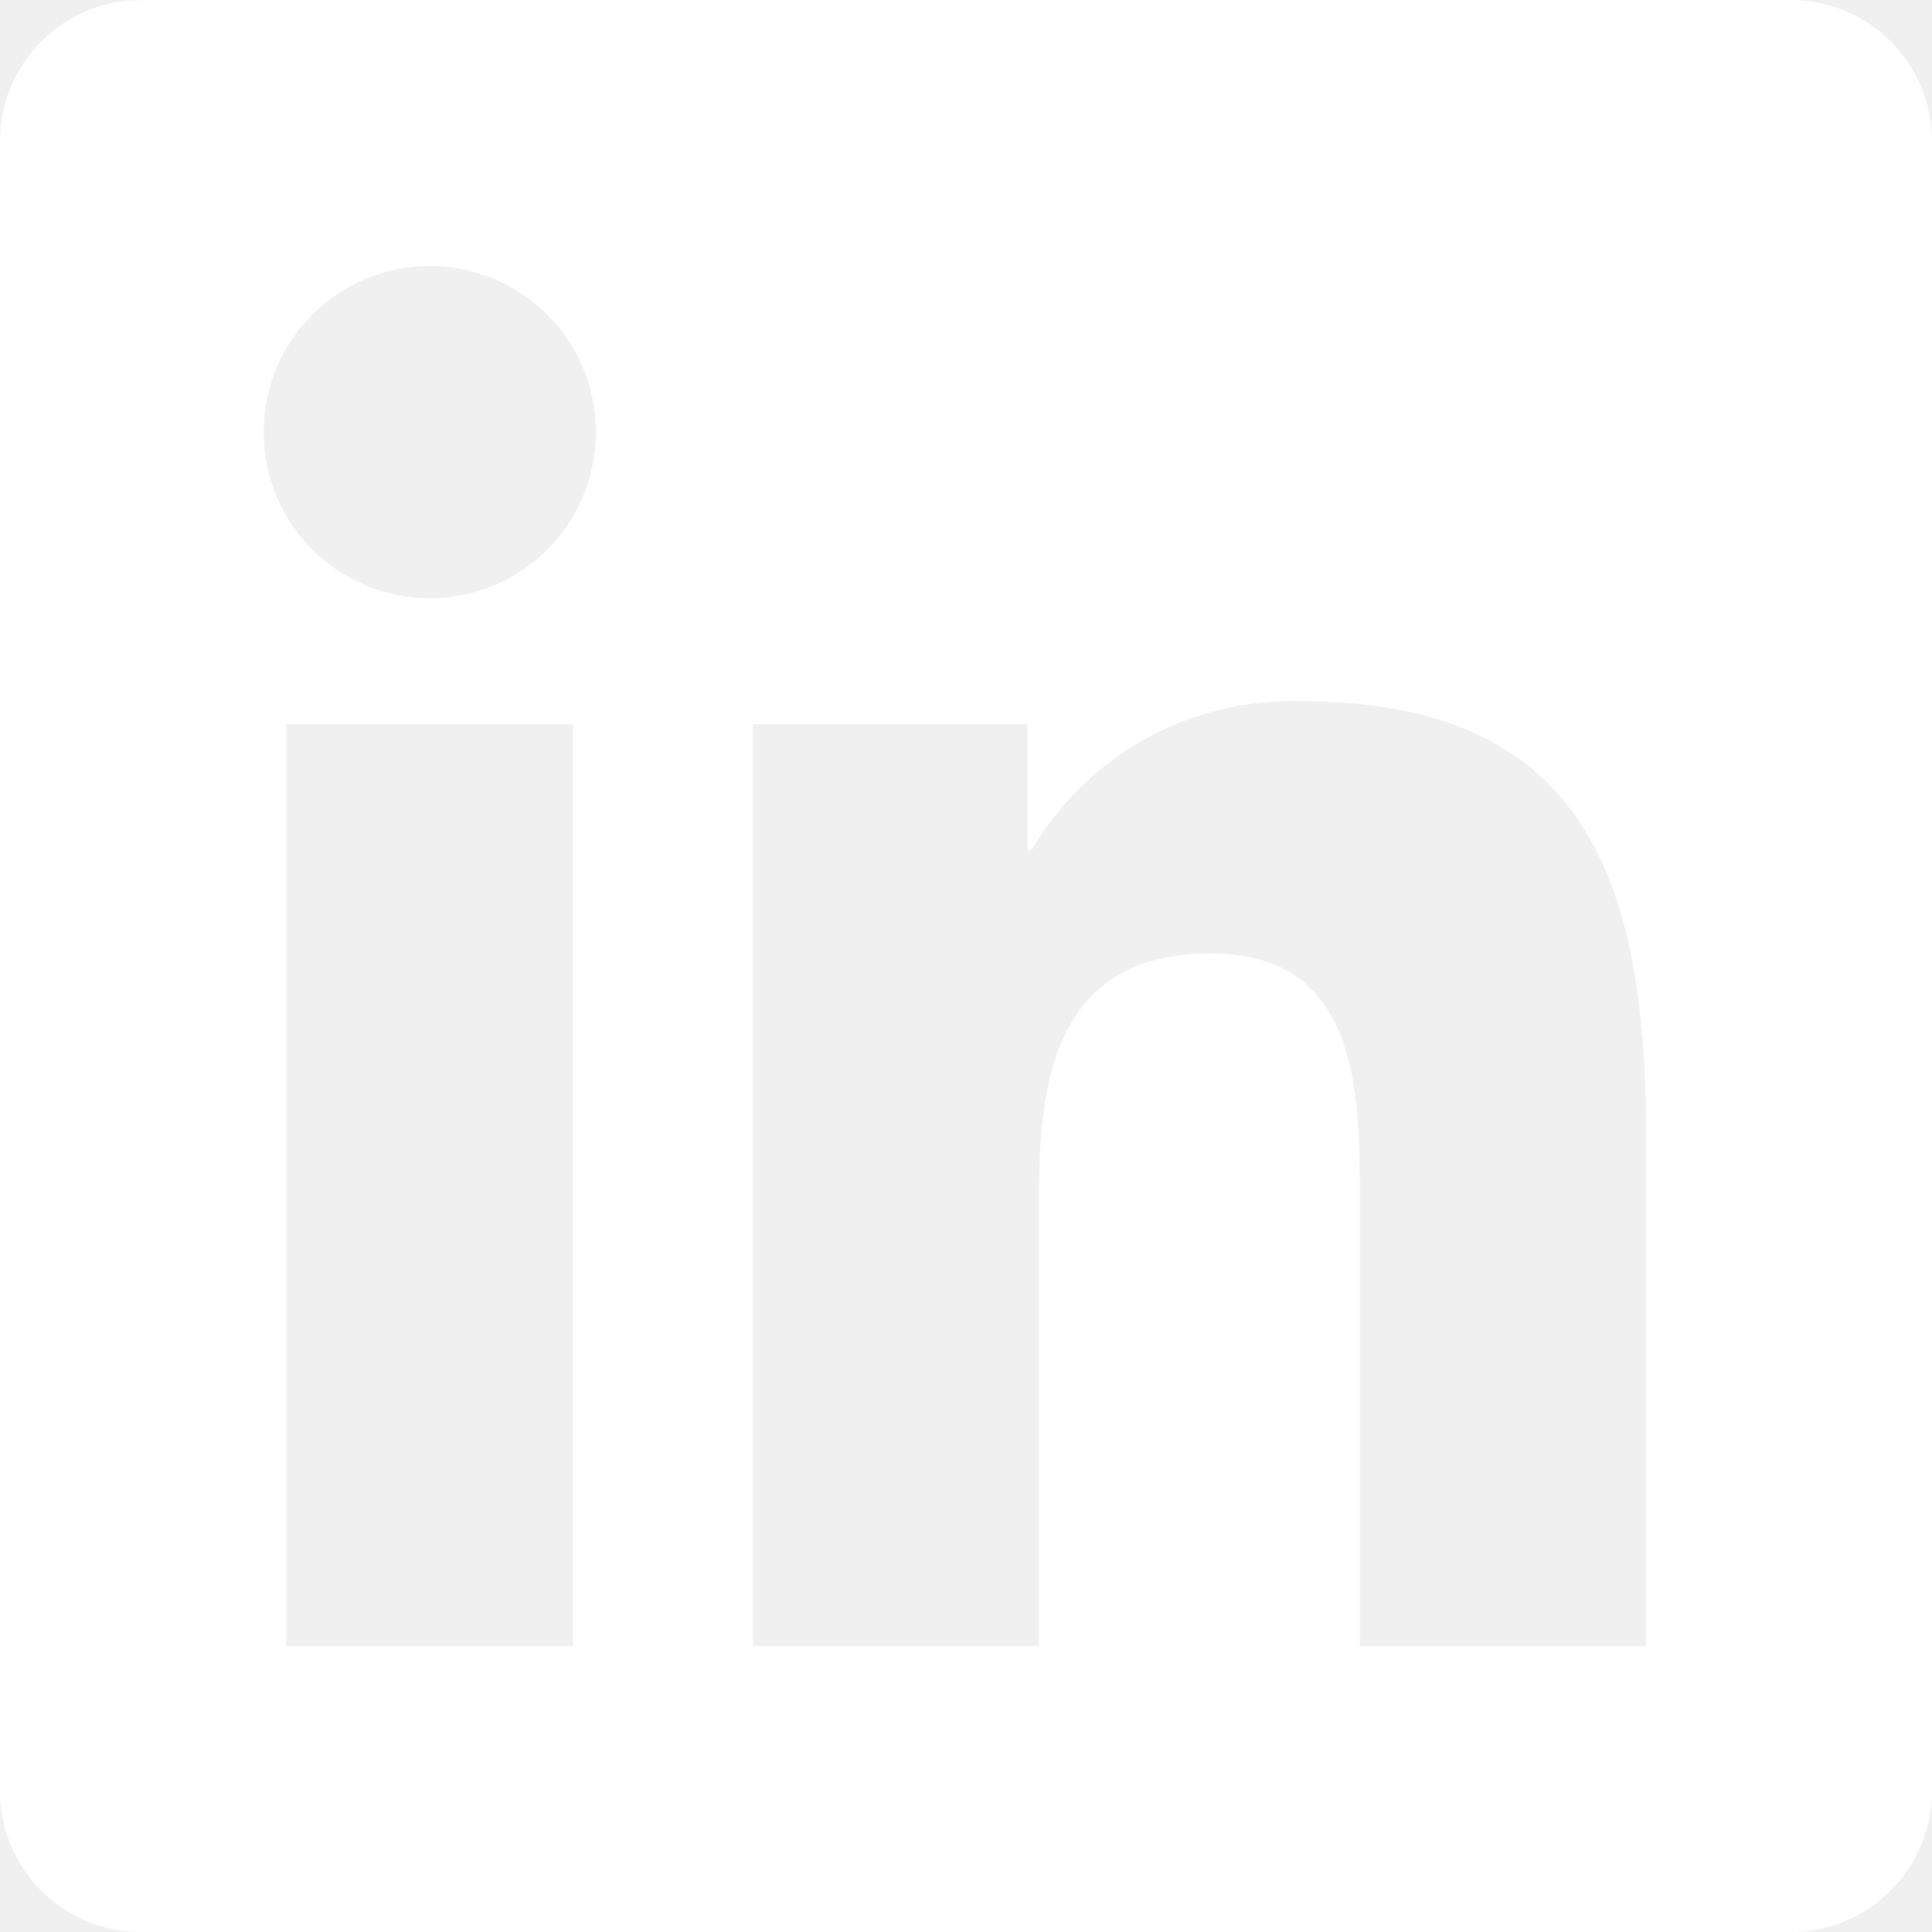
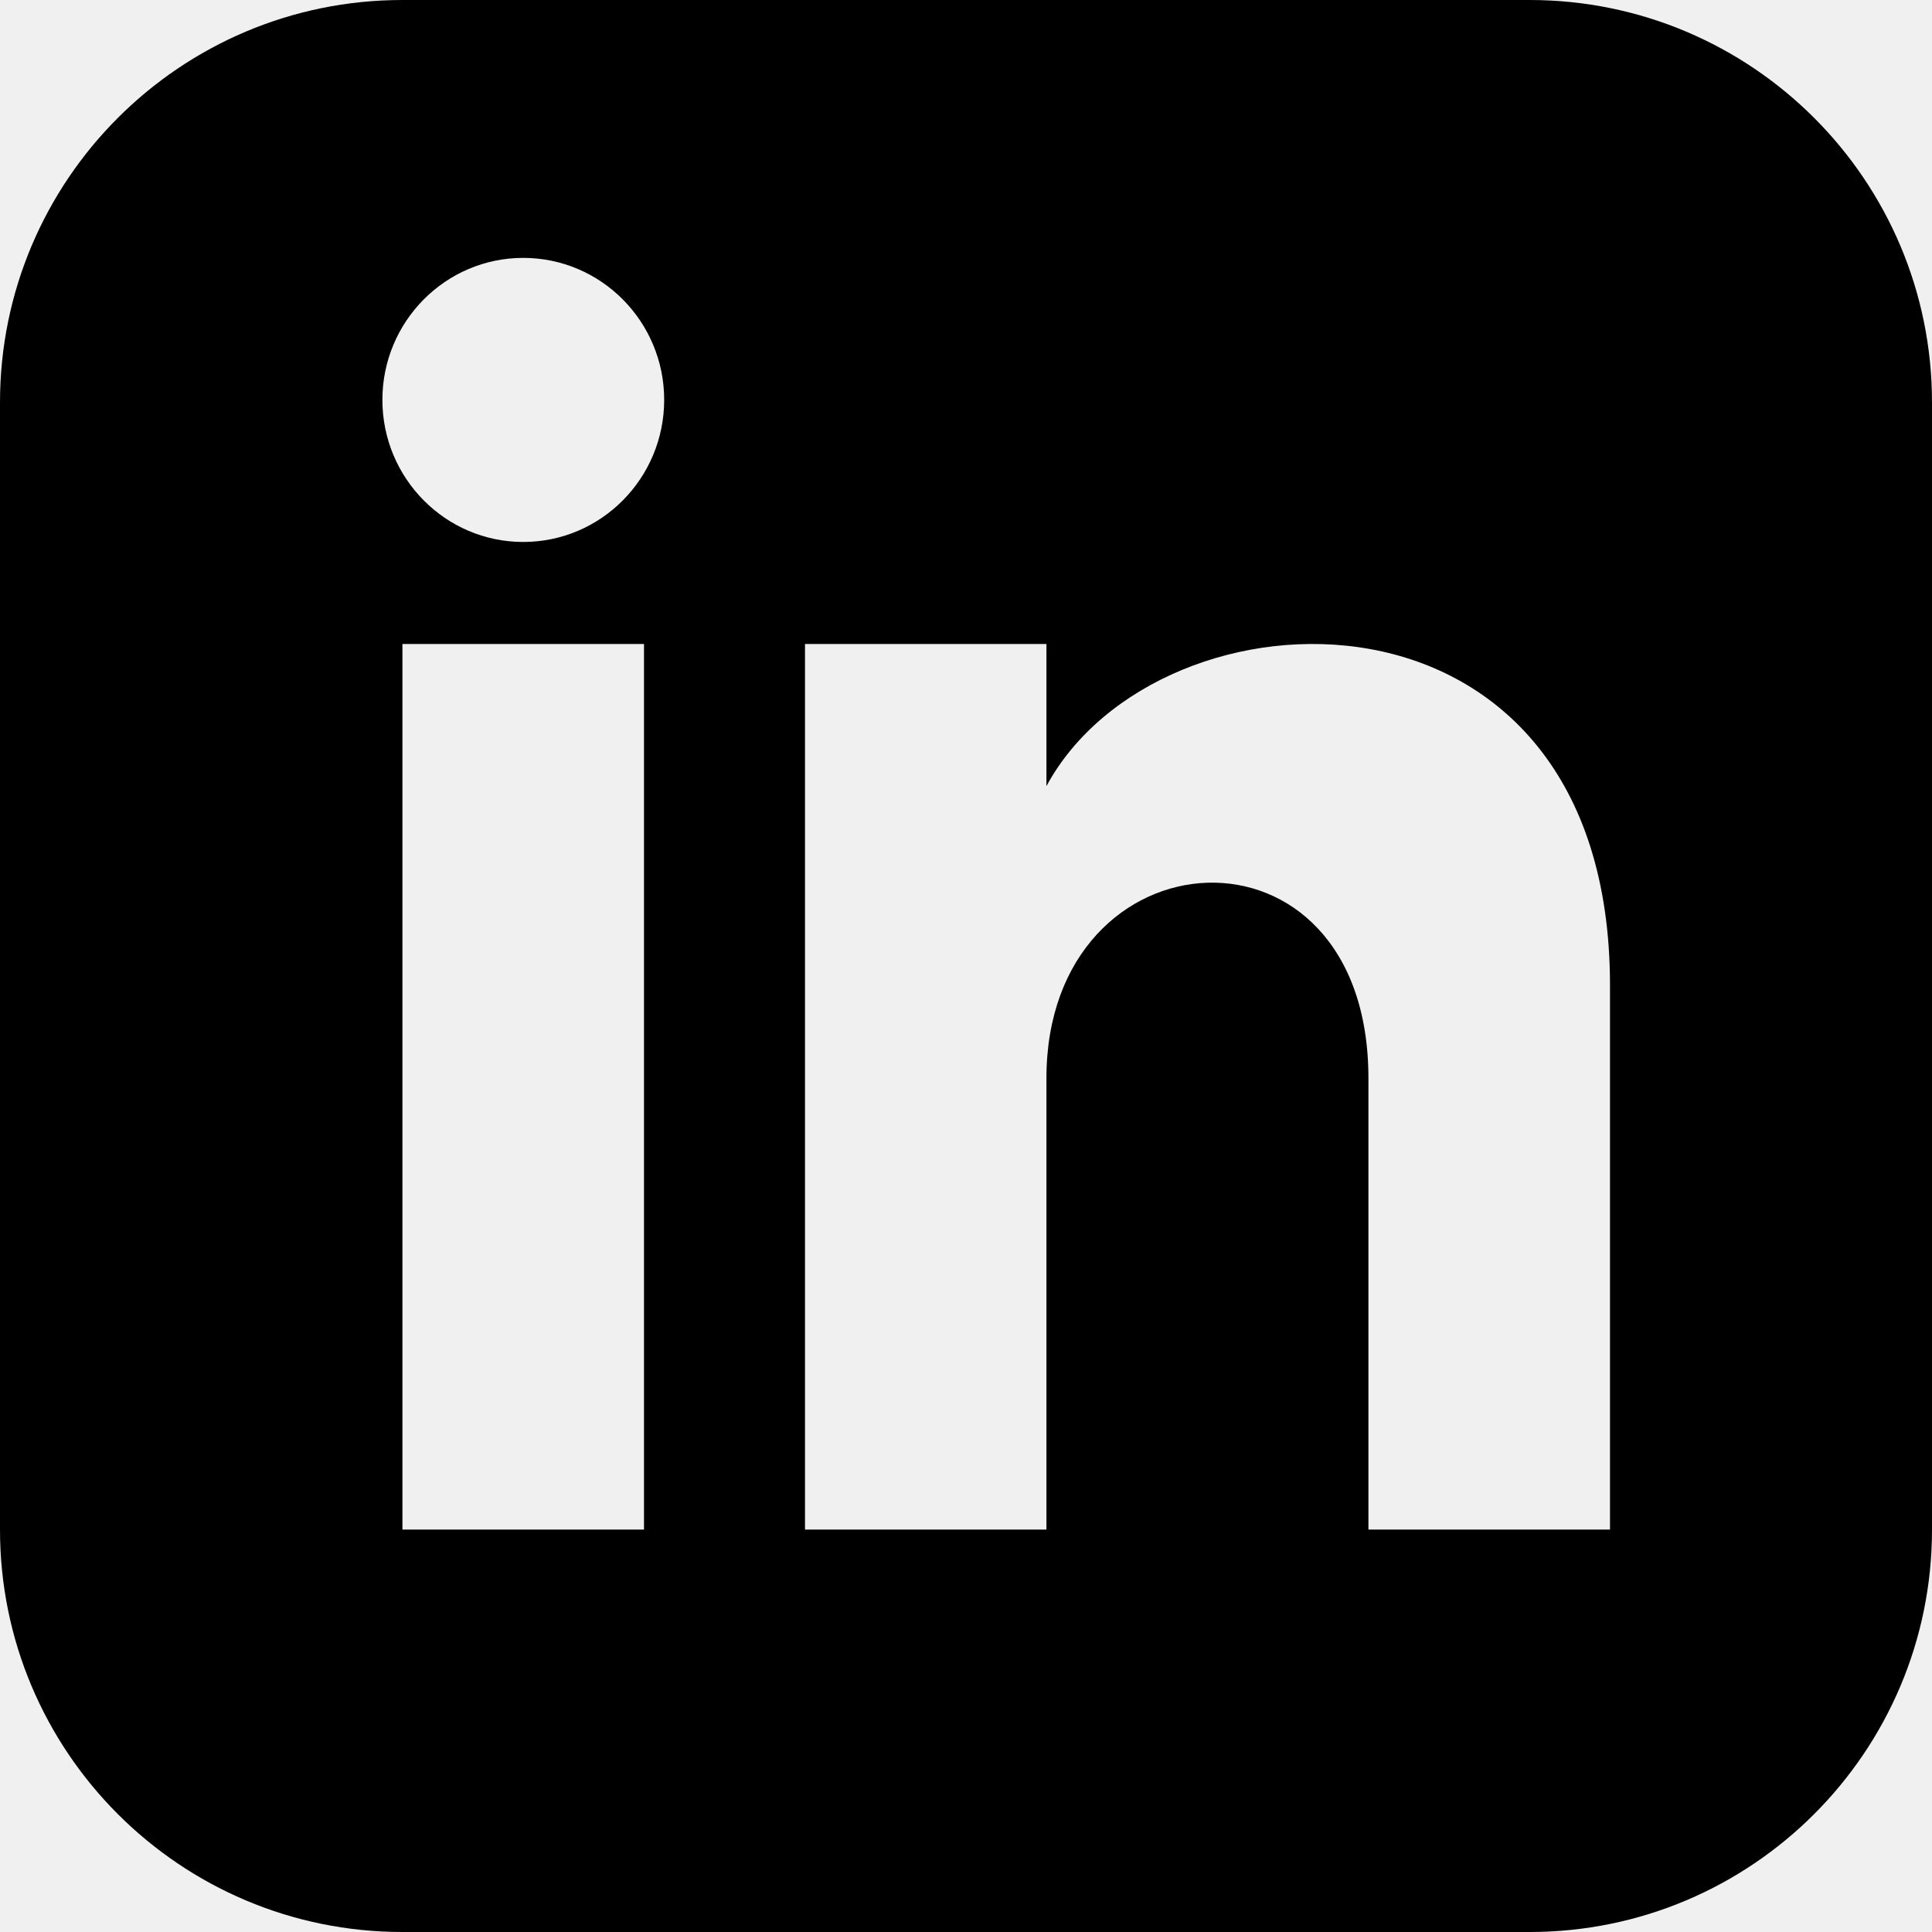
- <svg xmlns="http://www.w3.org/2000/svg" width="256" height="256" preserveAspectRatio="xMidYMid" viewBox="0 0 256 256">
-   <path d="M218.123 218.127h-37.931v-59.403c0-14.165-.253-32.4-19.728-32.4-19.756 0-22.779 15.434-22.779 31.369v60.43h-37.93V95.967h36.413v16.694h.51a39.907 39.907 0 0 1 35.928-19.733c38.445 0 45.533 25.288 45.533 58.186l-.016 67.013ZM56.955 79.27c-12.157.002-22.014-9.852-22.016-22.009-.002-12.157 9.851-22.014 22.008-22.016 12.157-.003 22.014 9.851 22.016 22.008A22.013 22.013 0 0 1 56.955 79.27m18.966 138.858H37.95V95.967h37.97v122.16ZM237.033.018H18.89C8.58-.098.125 8.161-.001 18.471v219.053c.122 10.315 8.576 18.582 18.89 18.474h218.144c10.336.128 18.823-8.139 18.966-18.474V18.454c-.147-10.33-8.635-18.588-18.966-18.453" fill="#fff" />
-   <link />
+ <svg xmlns="http://www.w3.org/2000/svg" viewBox="82.75 8.75 13.5 13.5" fill="currentColor">
+   <path d="M93.438 8.75H85.562C84.009 8.75 82.75 10.009 82.75 11.562V19.438C82.75 20.991 84.009 22.25 85.562 22.25H93.438C94.991 22.25 96.25 20.991 96.25 19.438V11.562C96.25 10.009 94.991 8.75 93.438 8.75ZM87.25 19.438H85.562V13.25H87.25V19.438ZM86.406 12.537C85.863 12.537 85.422 12.092 85.422 11.544C85.422 10.997 85.863 10.552 86.406 10.552C86.95 10.552 87.391 10.997 87.391 11.544C87.391 12.092 86.95 12.537 86.406 12.537ZM94 19.438H92.312V16.285C92.312 14.391 90.062 14.534 90.062 16.285V19.438H88.375V13.25H90.062V14.243C90.848 12.788 94 12.681 94 15.636V19.438Z" />
</svg>
